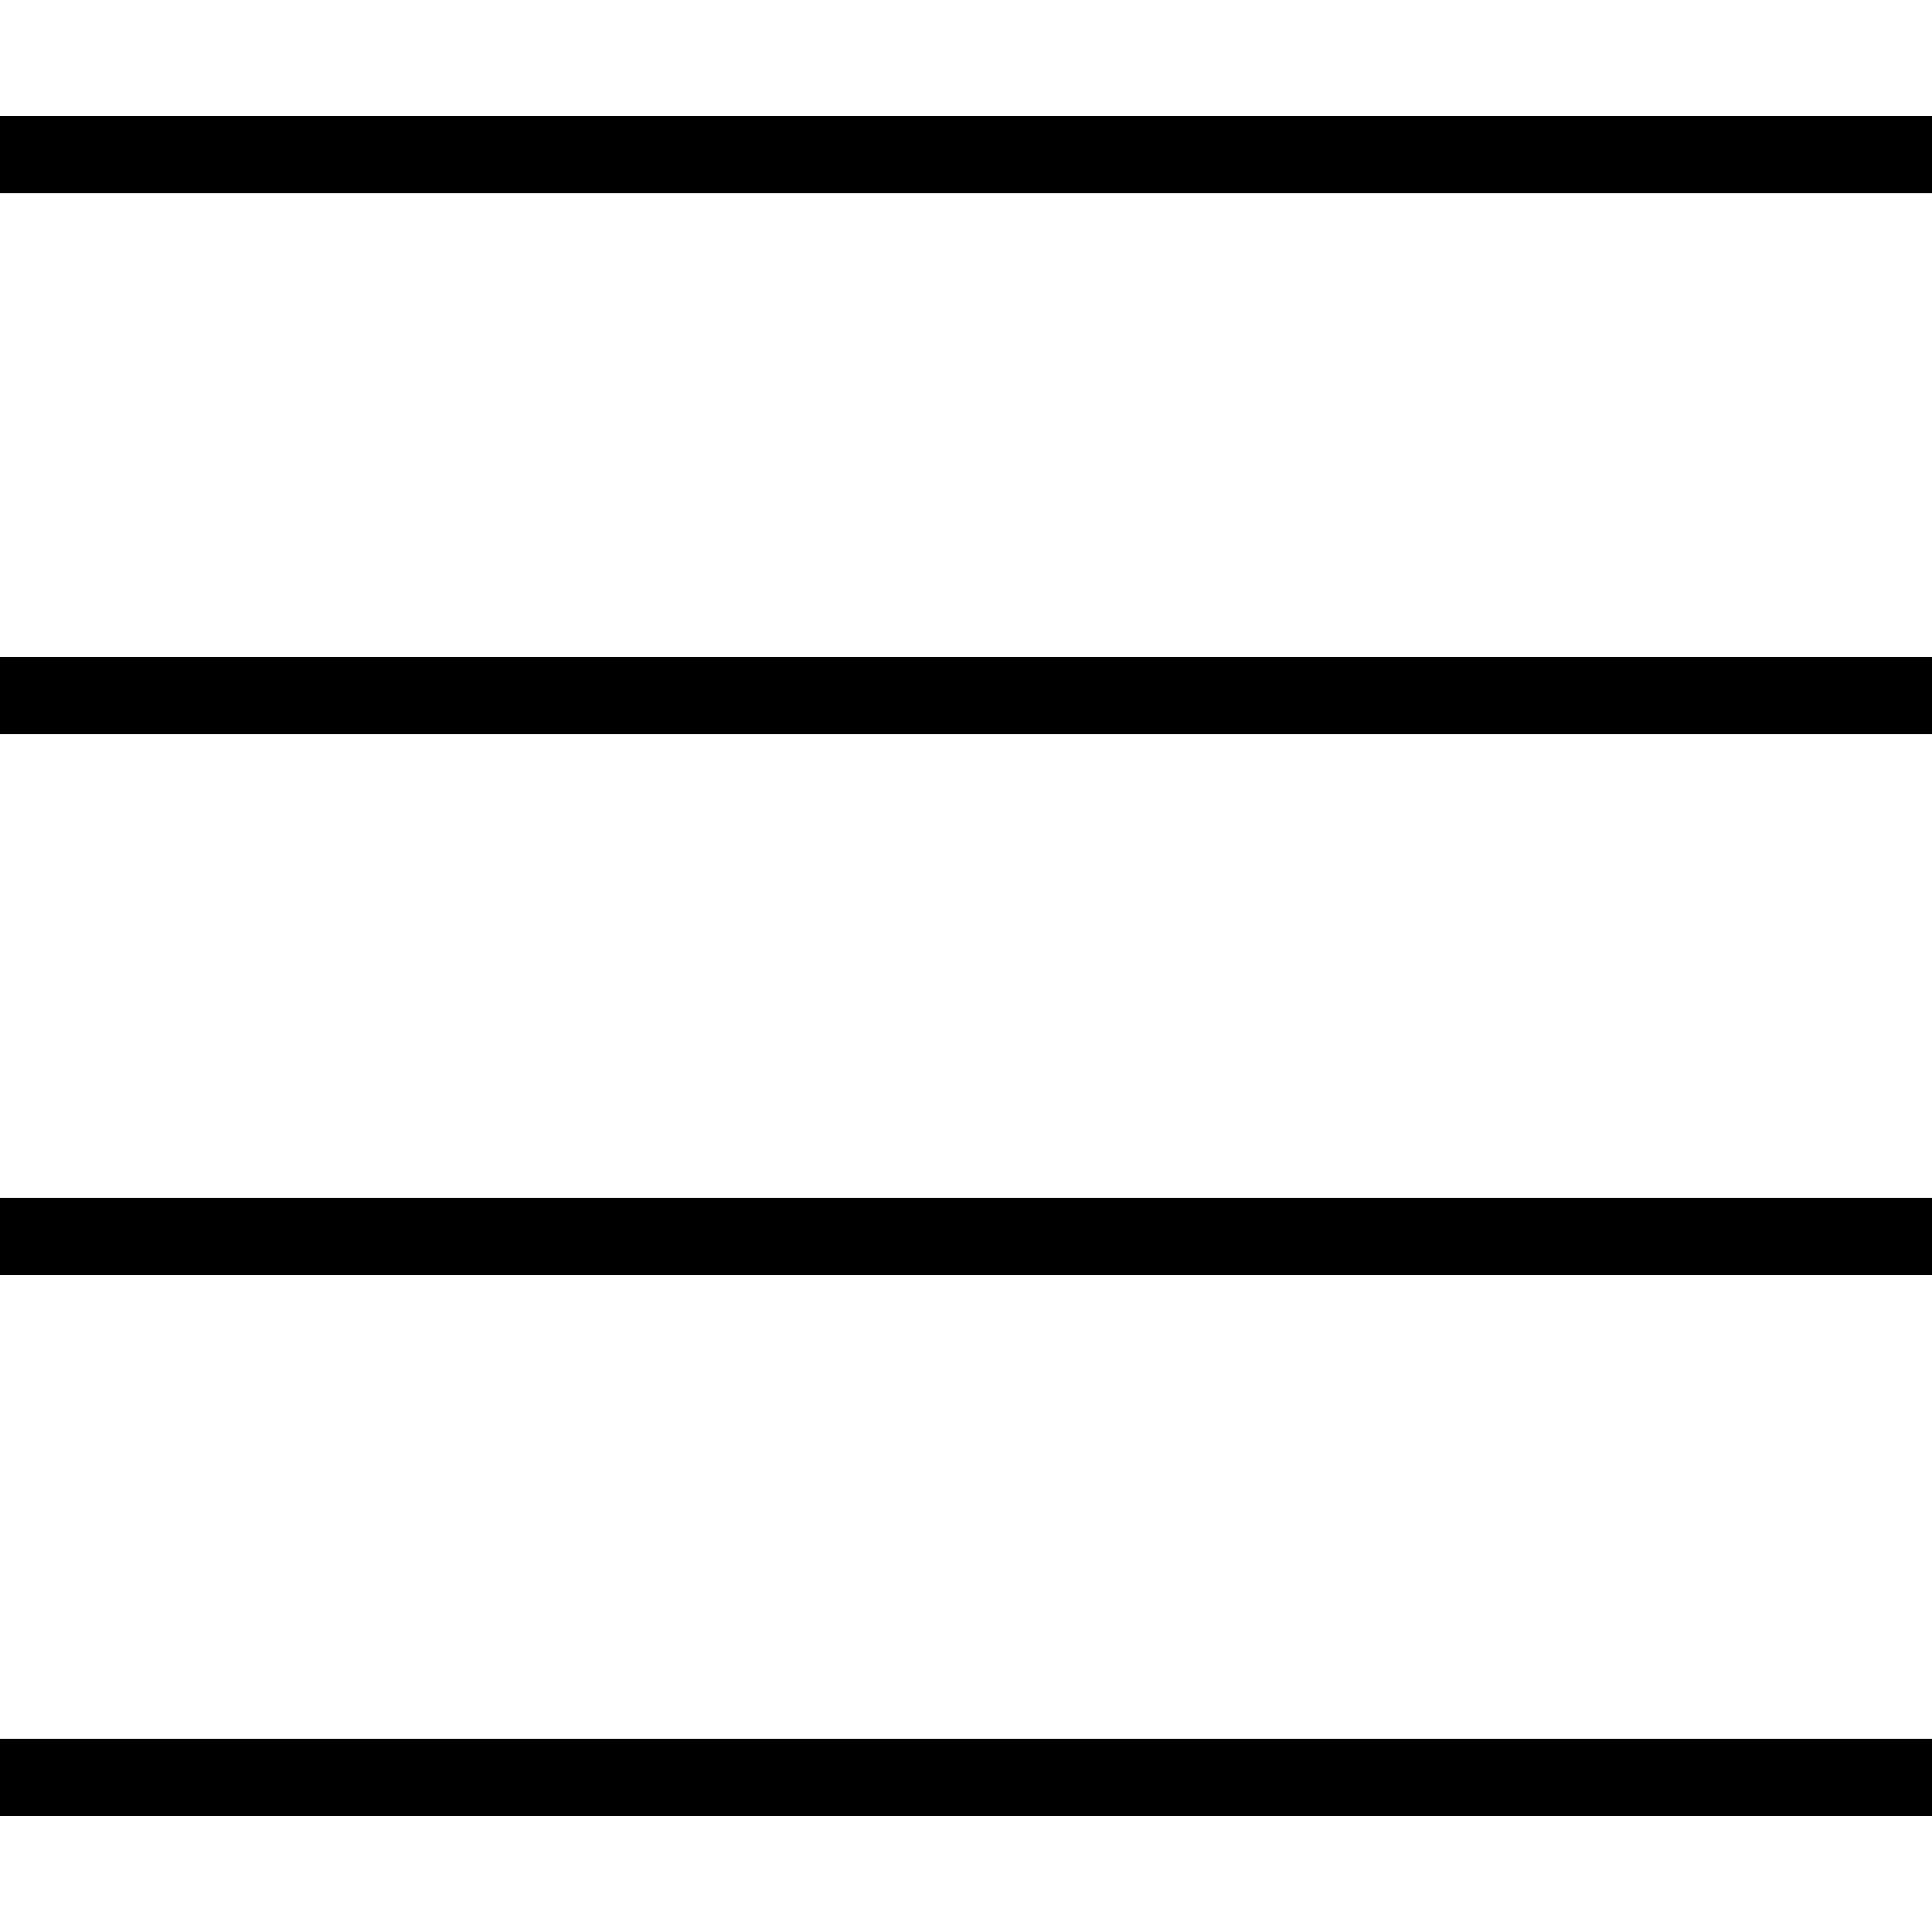
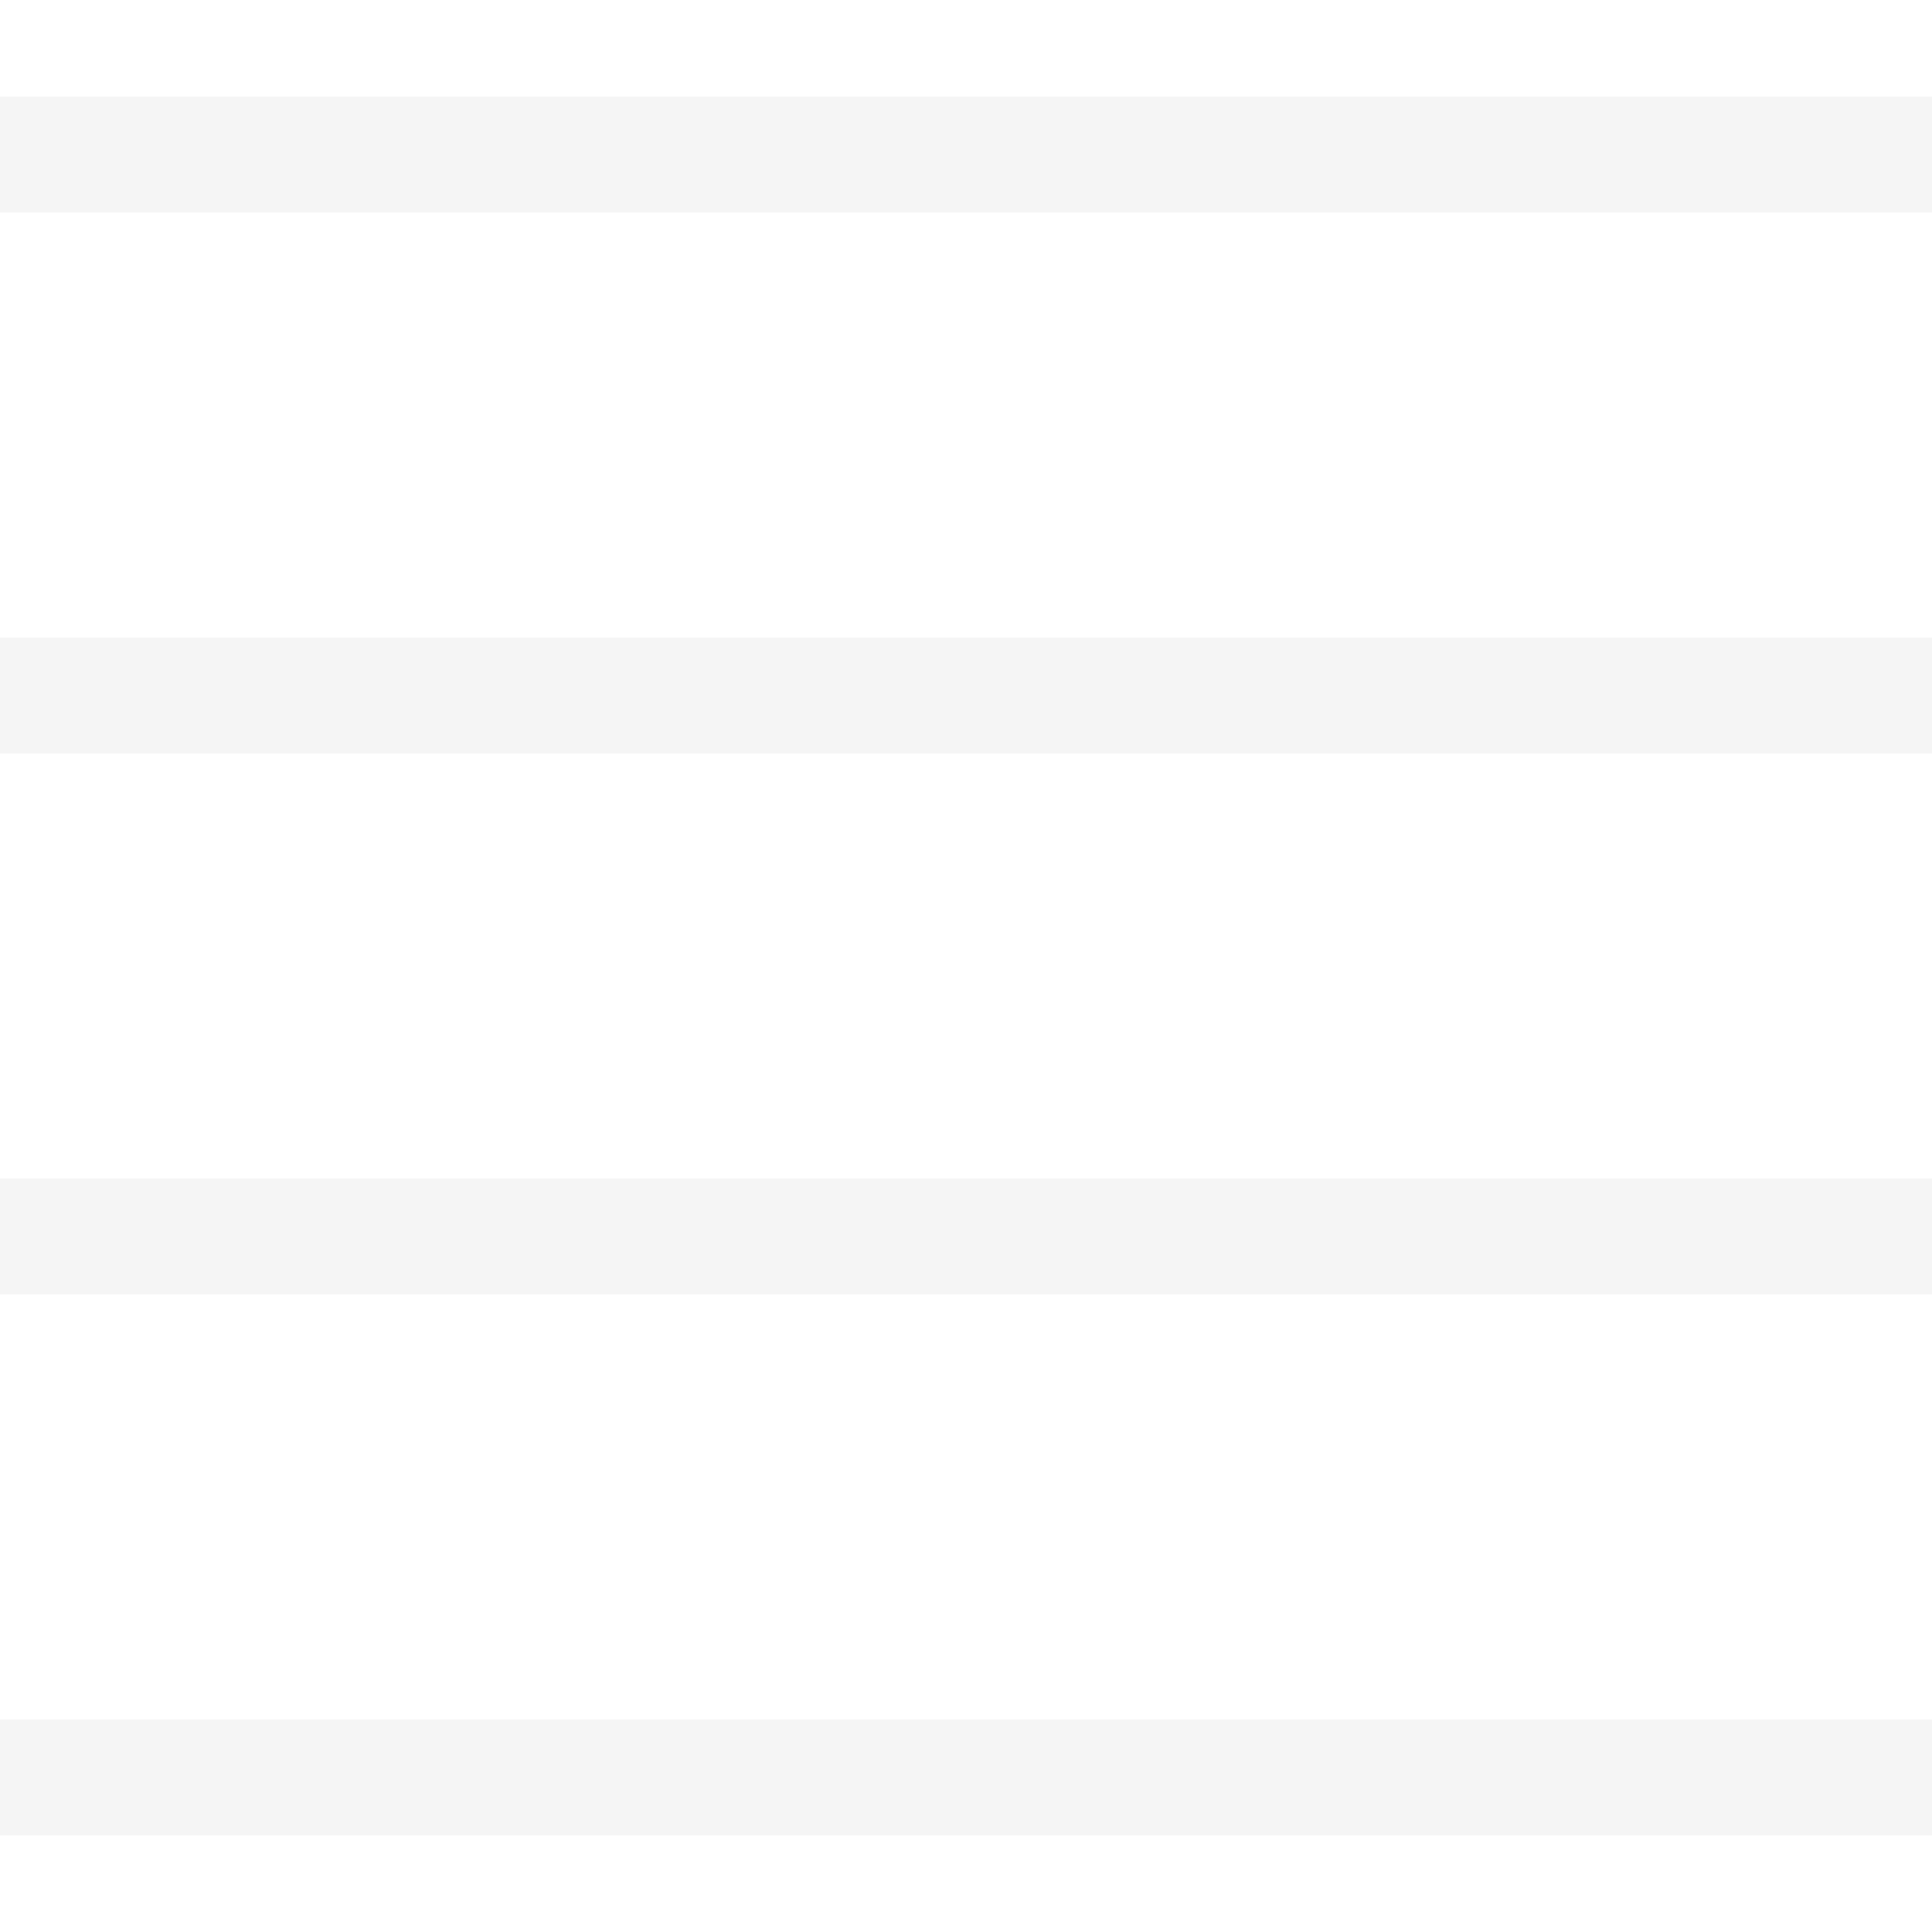
- <svg xmlns="http://www.w3.org/2000/svg" version="1.1" id="Capa_1" x="0px" y="0px" viewBox="0 0 50 50" style="enable-background:new 0 0 50 50;" xml:space="preserve">
+ <svg xmlns="http://www.w3.org/2000/svg" version="1.1" id="Capa_1" x="0px" y="0px" viewBox="0 0 50 50" style="enable-background:new 0 0 50 50;" xml:space="preserve" fill="whitesmoke" stroke="whitesmoke">
  <g>
    <rect y="3" width="50" height="2" />
    <rect y="17" width="50" height="2" />
    <rect y="31" width="50" height="2" />
    <rect y="45" width="50" height="2" />
  </g>
  <g>
</g>
  <g>
</g>
  <g>
</g>
  <g>
</g>
  <g>
</g>
  <g>
</g>
  <g>
</g>
  <g>
</g>
  <g>
</g>
  <g>
</g>
  <g>
</g>
  <g>
</g>
  <g>
</g>
  <g>
</g>
  <g>
</g>
</svg>
